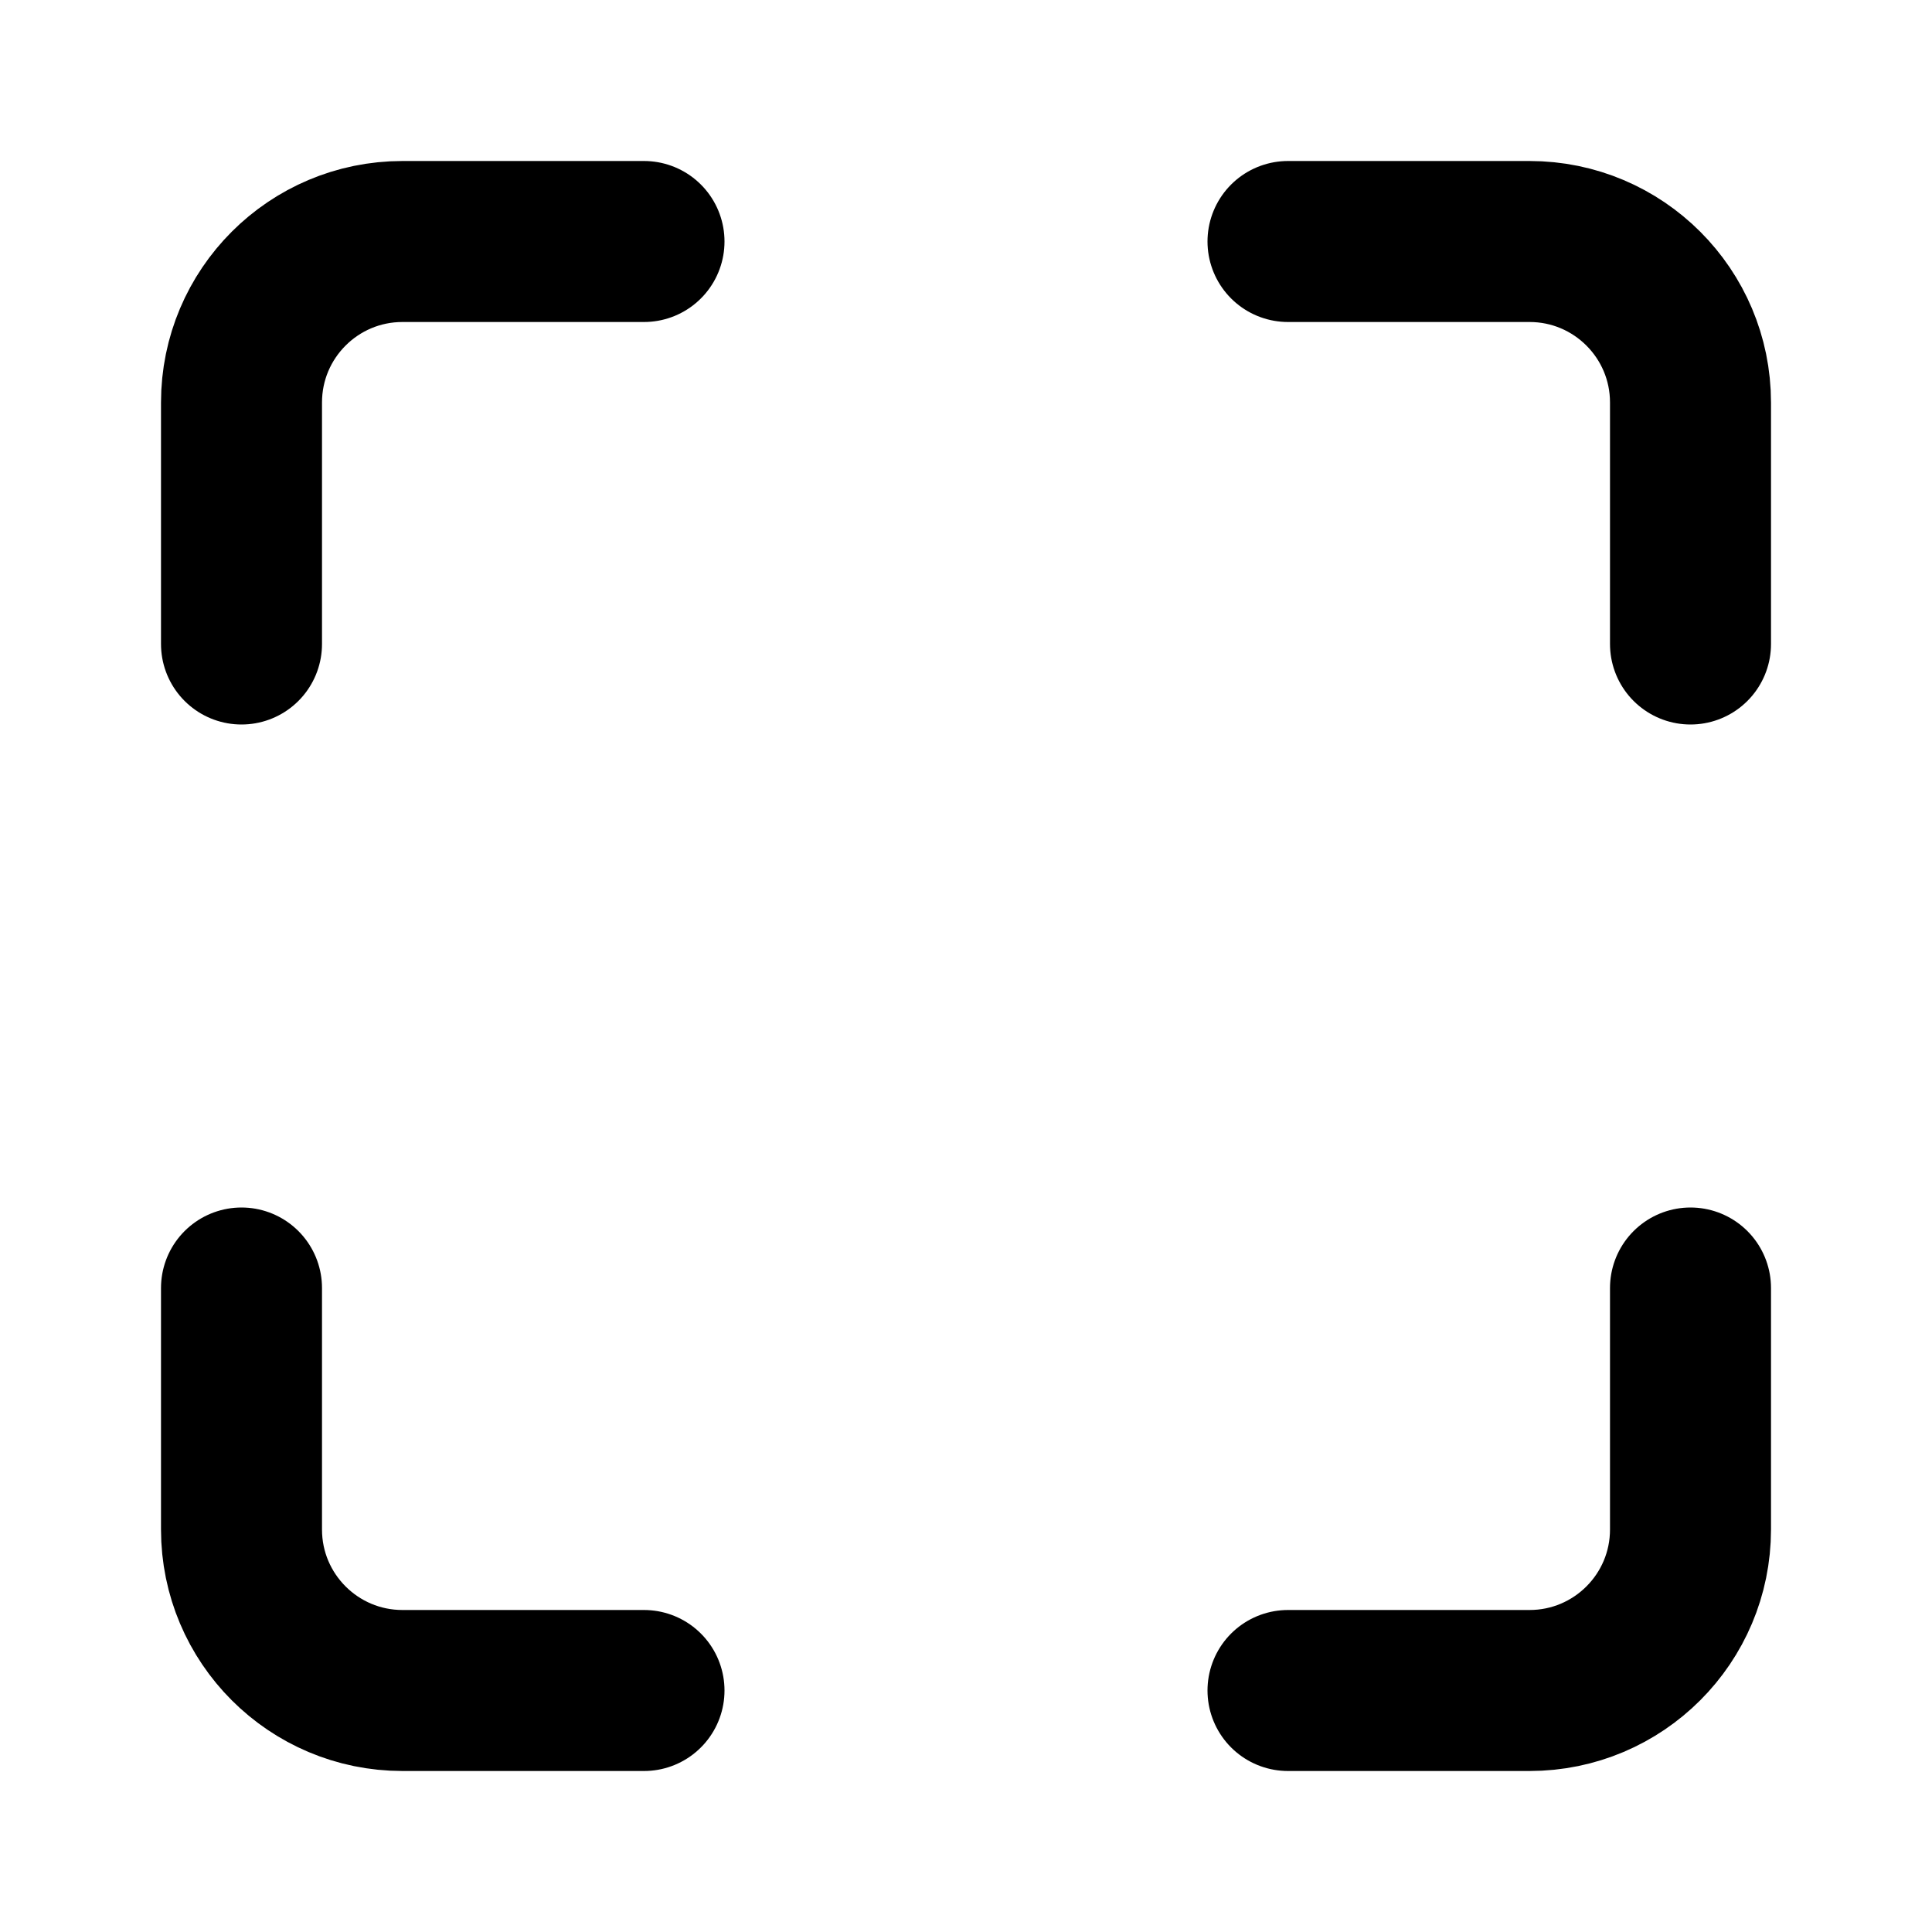
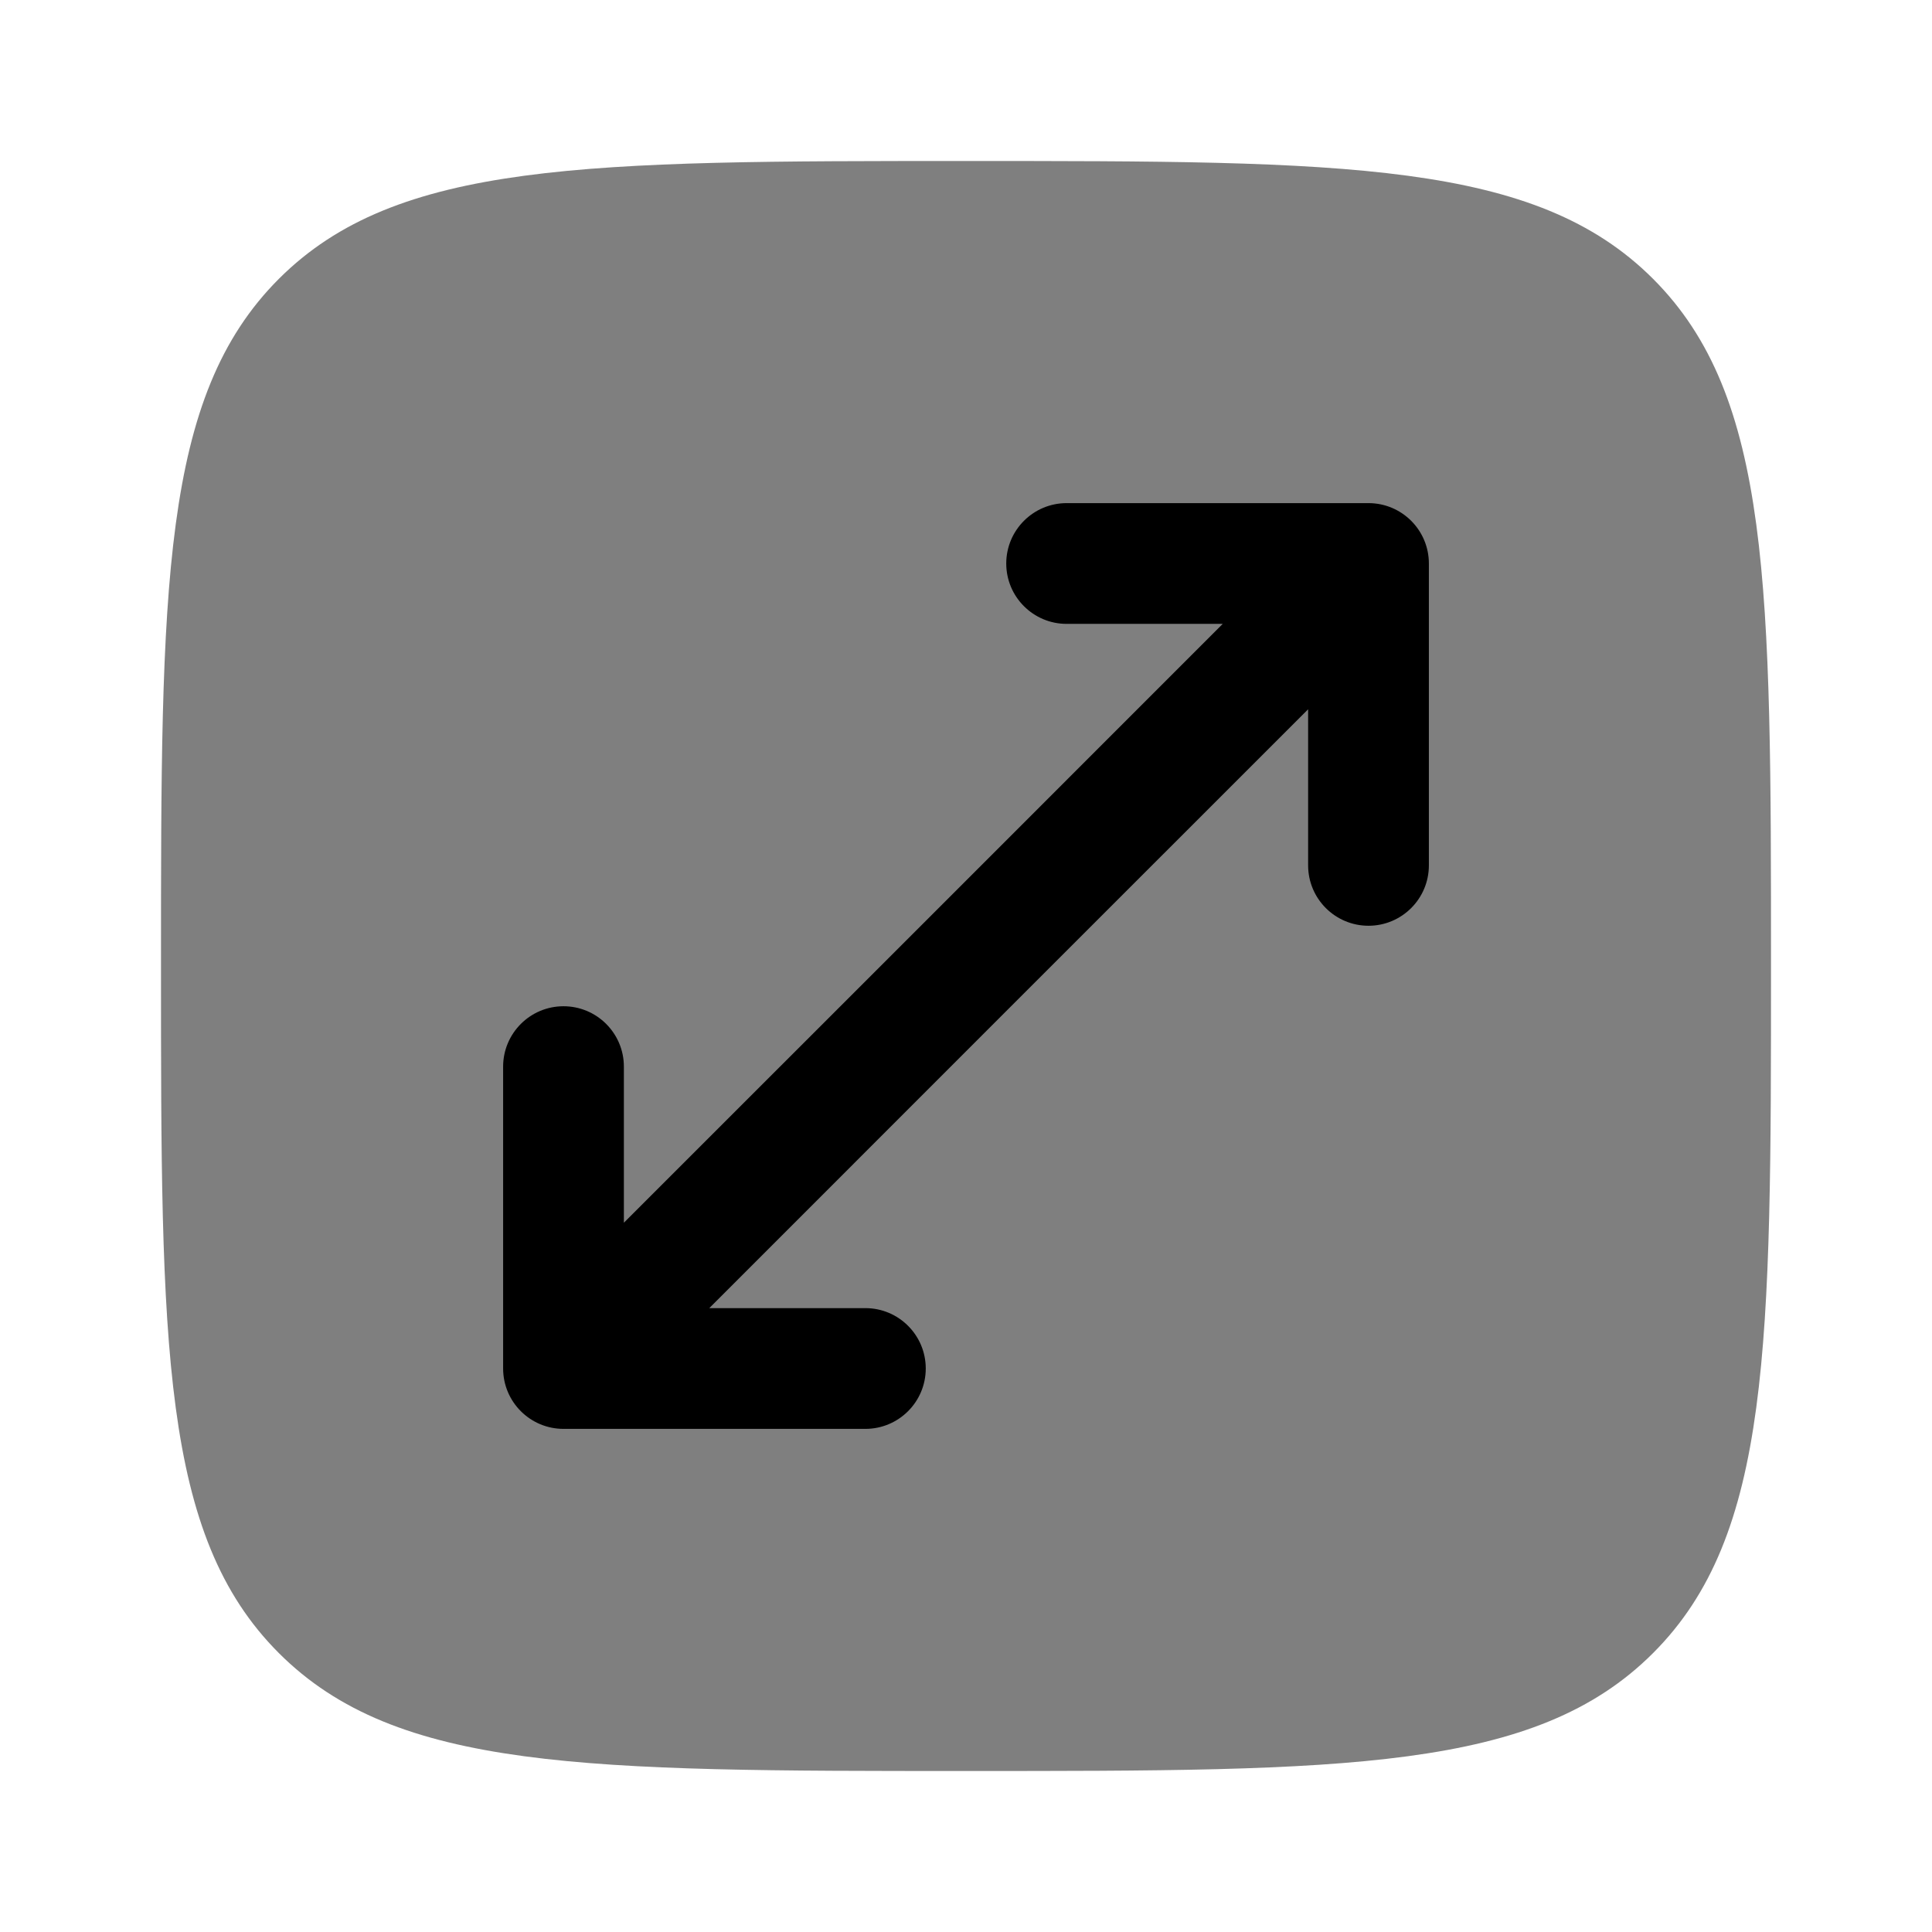
- <svg xmlns="http://www.w3.org/2000/svg" width="24" height="24" viewBox="0 0 24 24" fill="none" stroke="currentColor" stroke-width="2" stroke-linecap="round" stroke-linejoin="round">
-   <path d="M8 3H5a2 2 0 0 0-2 2v3" />
-   <path d="M21 8V5a2 2 0 0 0-2-2h-3" />
-   <path d="M3 16v3a2 2 0 0 0 2 2h3" />
-   <path d="M16 21h3a2 2 0 0 0 2-2v-3" />
+ <svg xmlns="http://www.w3.org/2000/svg" width="24" height="24" viewBox="0 0 24 24">
+   <g fill="currentColor">
+     <path d="M2 12C2 7.286 2 4.929 3.464 3.464C4.929 2 7.286 2 12 2C16.714 2 19.071 2 20.535 3.464C22 4.929 22 7.286 22 12C22 16.714 22 19.071 20.535 20.535C19.071 22 16.714 22 12 22C7.286 22 4.929 22 3.464 20.535C2 19.071 2 16.714 2 12Z" opacity=".5" />
+     <path fill-rule="evenodd" d="M13.25 6.25C12.836 6.25 12.5 6.586 12.5 7C12.5 7.414 12.836 7.75 13.25 7.75H15.189L11.47 11.47L7.75 15.189V13.25C7.75 12.836 7.414 12.5 7 12.5C6.586 12.5 6.25 12.836 6.25 13.25V17C6.25 17.414 6.586 17.75 7 17.75H10.75C11.164 17.75 11.5 17.414 11.5 17C11.5 16.586 11.164 16.25 10.75 16.25H8.811L12.53 12.53L16.25 8.811V10.75C16.25 11.164 16.586 11.5 17 11.5C17.414 11.5 17.75 11.164 17.75 10.75V7C17.75 6.586 17.414 6.25 17 6.25H13.25Z" clip-rule="evenodd" />
+   </g>
</svg>
